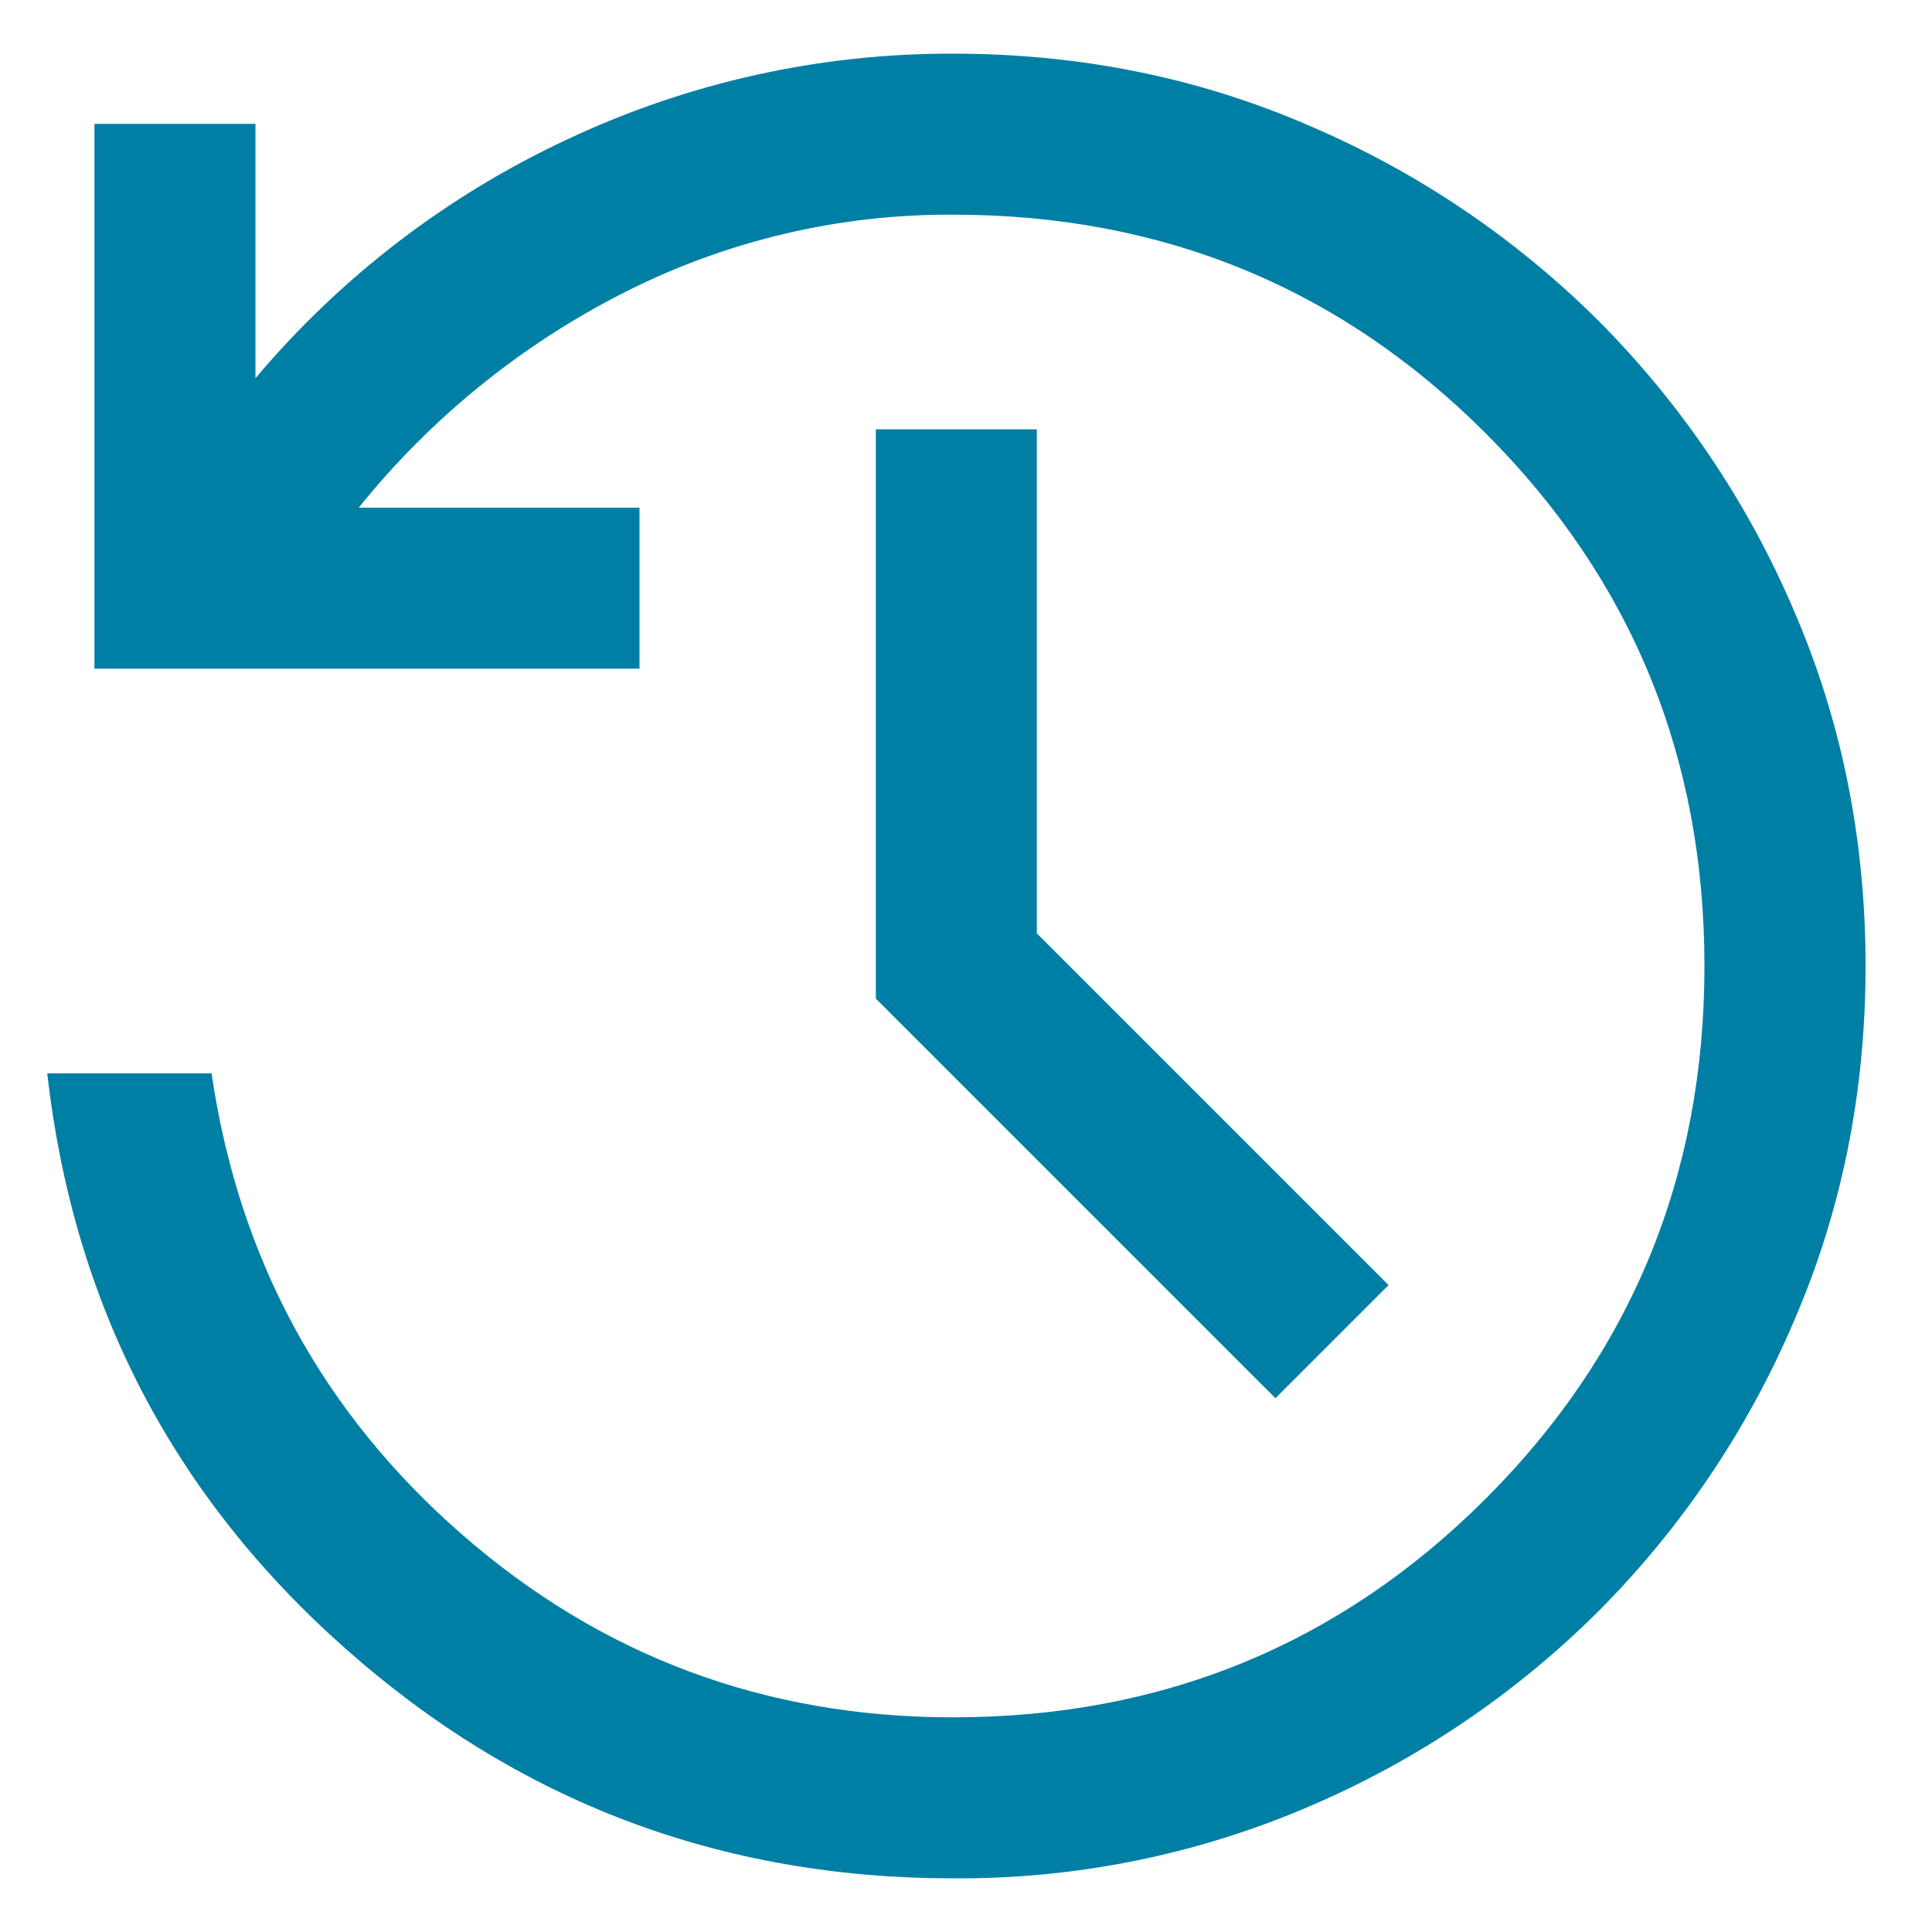
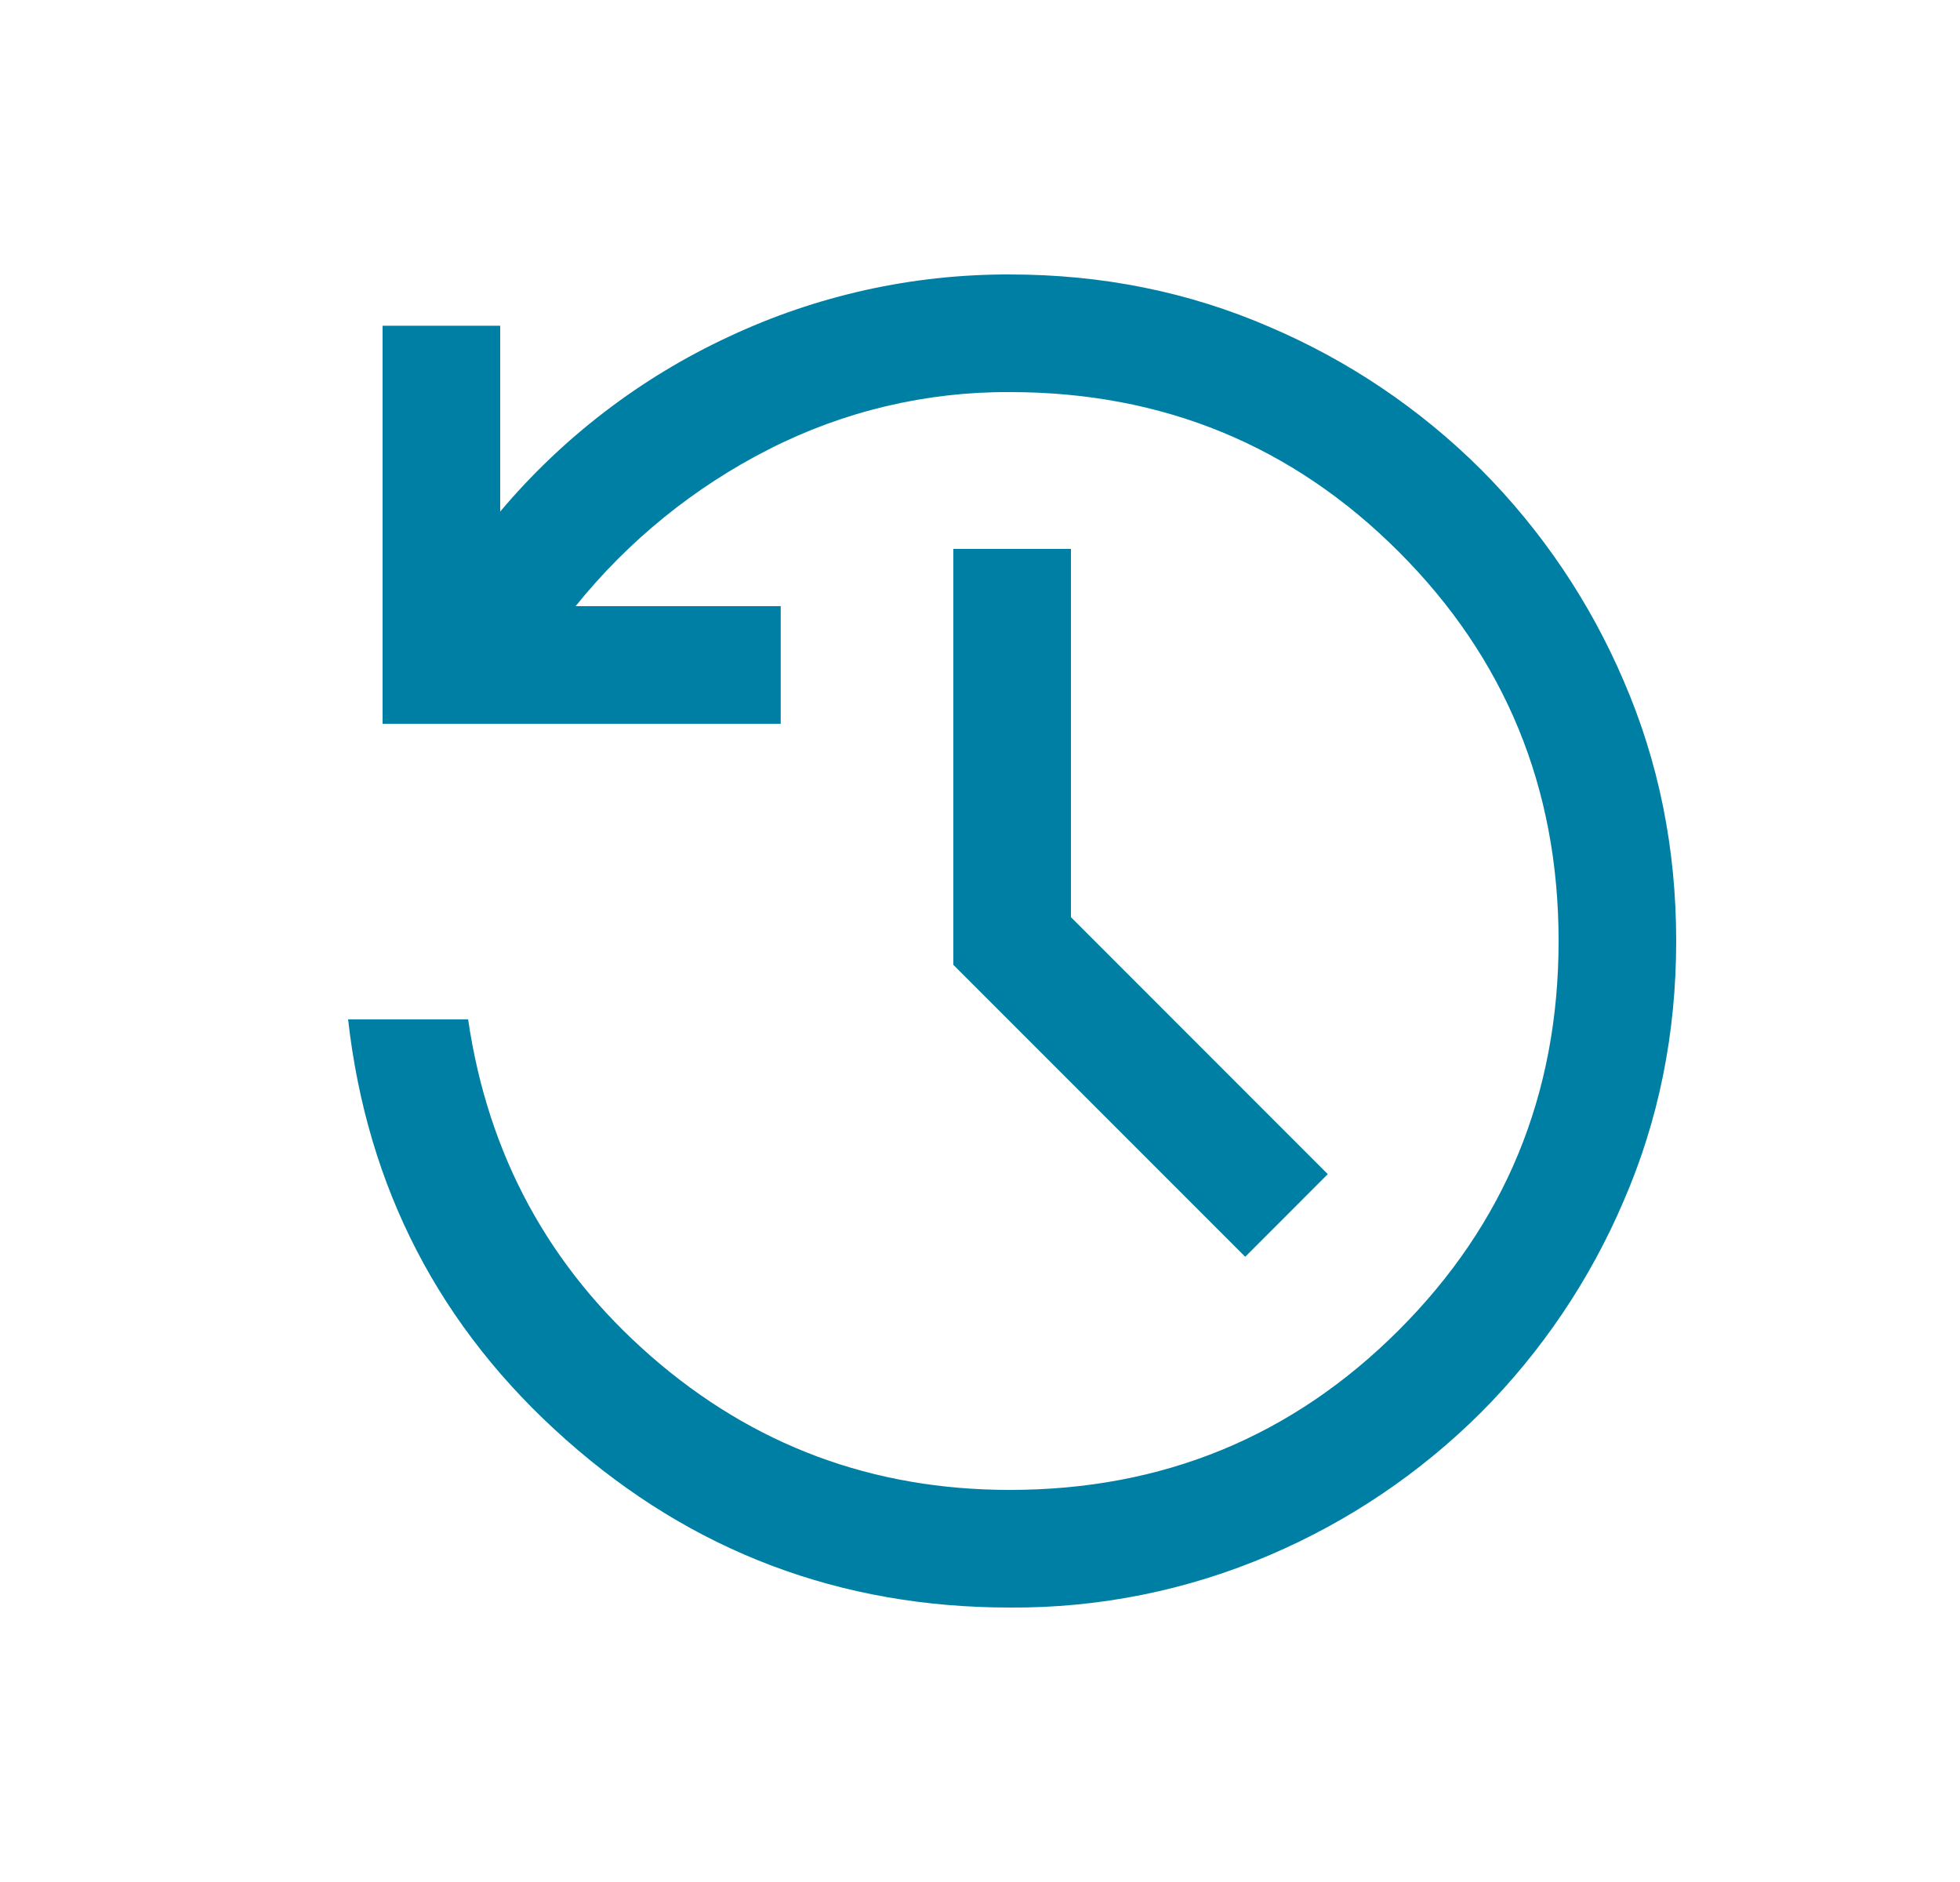
- <svg xmlns="http://www.w3.org/2000/svg" width="18" height="18" fill="none">
-   <path fill="#007FA5" d="M8.88 17.5c-2.165 0-4.052-.713-5.66-2.139C1.61 13.936.683 12.15.44 10h1.531c.253 1.727 1.03 3.159 2.332 4.295C5.605 15.432 7.13 16 8.88 16c1.95 0 3.604-.68 4.962-2.037 1.359-1.359 2.038-3.013 2.038-4.963 0-1.95-.68-3.604-2.038-4.963C12.485 2.68 10.831 2 8.881 2a6.685 6.685 0 0 0-3.071.728A7.558 7.558 0 0 0 3.342 4.73h2.616v1.5H.88V1.154h1.5v2.37a8.488 8.488 0 0 1 2.915-2.23A8.368 8.368 0 0 1 8.881.5c1.18 0 2.284.223 3.315.67a8.607 8.607 0 0 1 2.696 1.818 8.605 8.605 0 0 1 1.82 2.697c.446 1.03.669 2.135.669 3.315 0 1.18-.223 2.285-.67 3.315a8.606 8.606 0 0 1-1.819 2.697 8.605 8.605 0 0 1-2.696 1.819 8.255 8.255 0 0 1-3.315.669Zm3.003-4.473L8.16 9.304V4h1.5v4.696l3.277 3.277-1.054 1.054Z" />
+ <svg xmlns="http://www.w3.org/2000/svg" width="25" height="24" fill="none">
+   <path fill="#007FA5" d="M12.88 20.5c-2.165 0-4.052-.713-5.66-2.139C5.61 16.936 4.683 15.15 4.44 13h1.531c.253 1.727 1.03 3.159 2.332 4.295C9.605 18.432 11.13 19 12.88 19c1.95 0 3.604-.68 4.962-2.038 1.359-1.358 2.038-3.012 2.038-4.962 0-1.95-.68-3.604-2.038-4.963C16.485 5.68 14.831 5 12.881 5a6.685 6.685 0 0 0-3.071.728A7.558 7.558 0 0 0 7.342 7.73h2.616v1.5H4.88V4.154h1.5v2.37a8.488 8.488 0 0 1 2.915-2.23 8.369 8.369 0 0 1 3.585-.794c1.18 0 2.284.223 3.315.67a8.605 8.605 0 0 1 2.696 1.818 8.607 8.607 0 0 1 1.82 2.697c.446 1.03.669 2.135.669 3.315 0 1.18-.223 2.285-.67 3.315a8.607 8.607 0 0 1-1.819 2.697 8.604 8.604 0 0 1-2.696 1.819 8.255 8.255 0 0 1-3.315.669Zm3.003-4.473-3.723-3.723V7h1.5v4.696l3.276 3.277-1.053 1.054Z" />
</svg>
